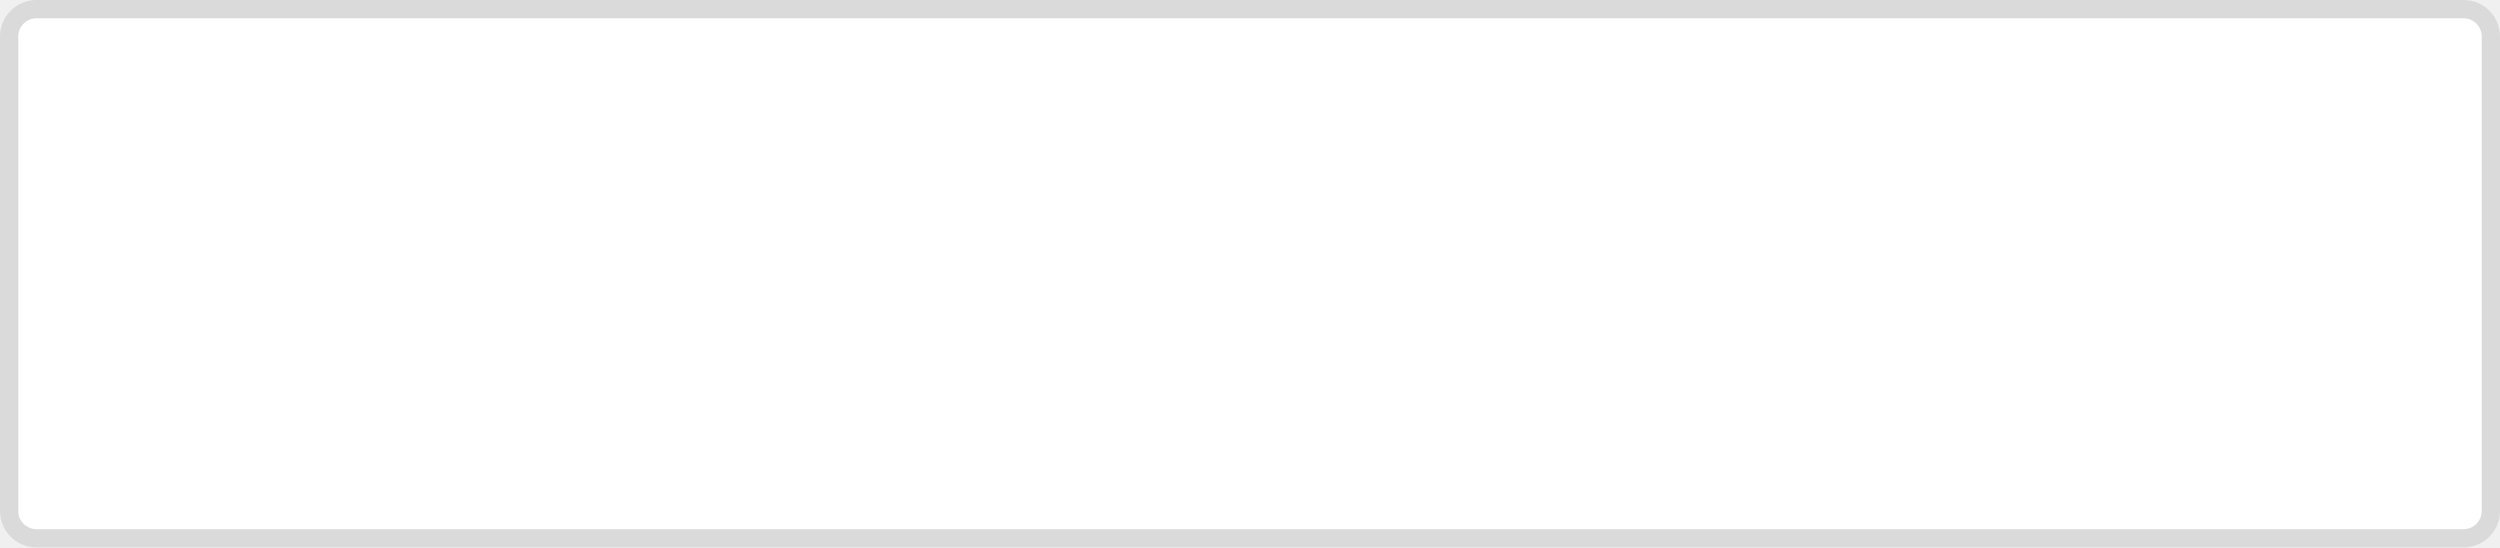
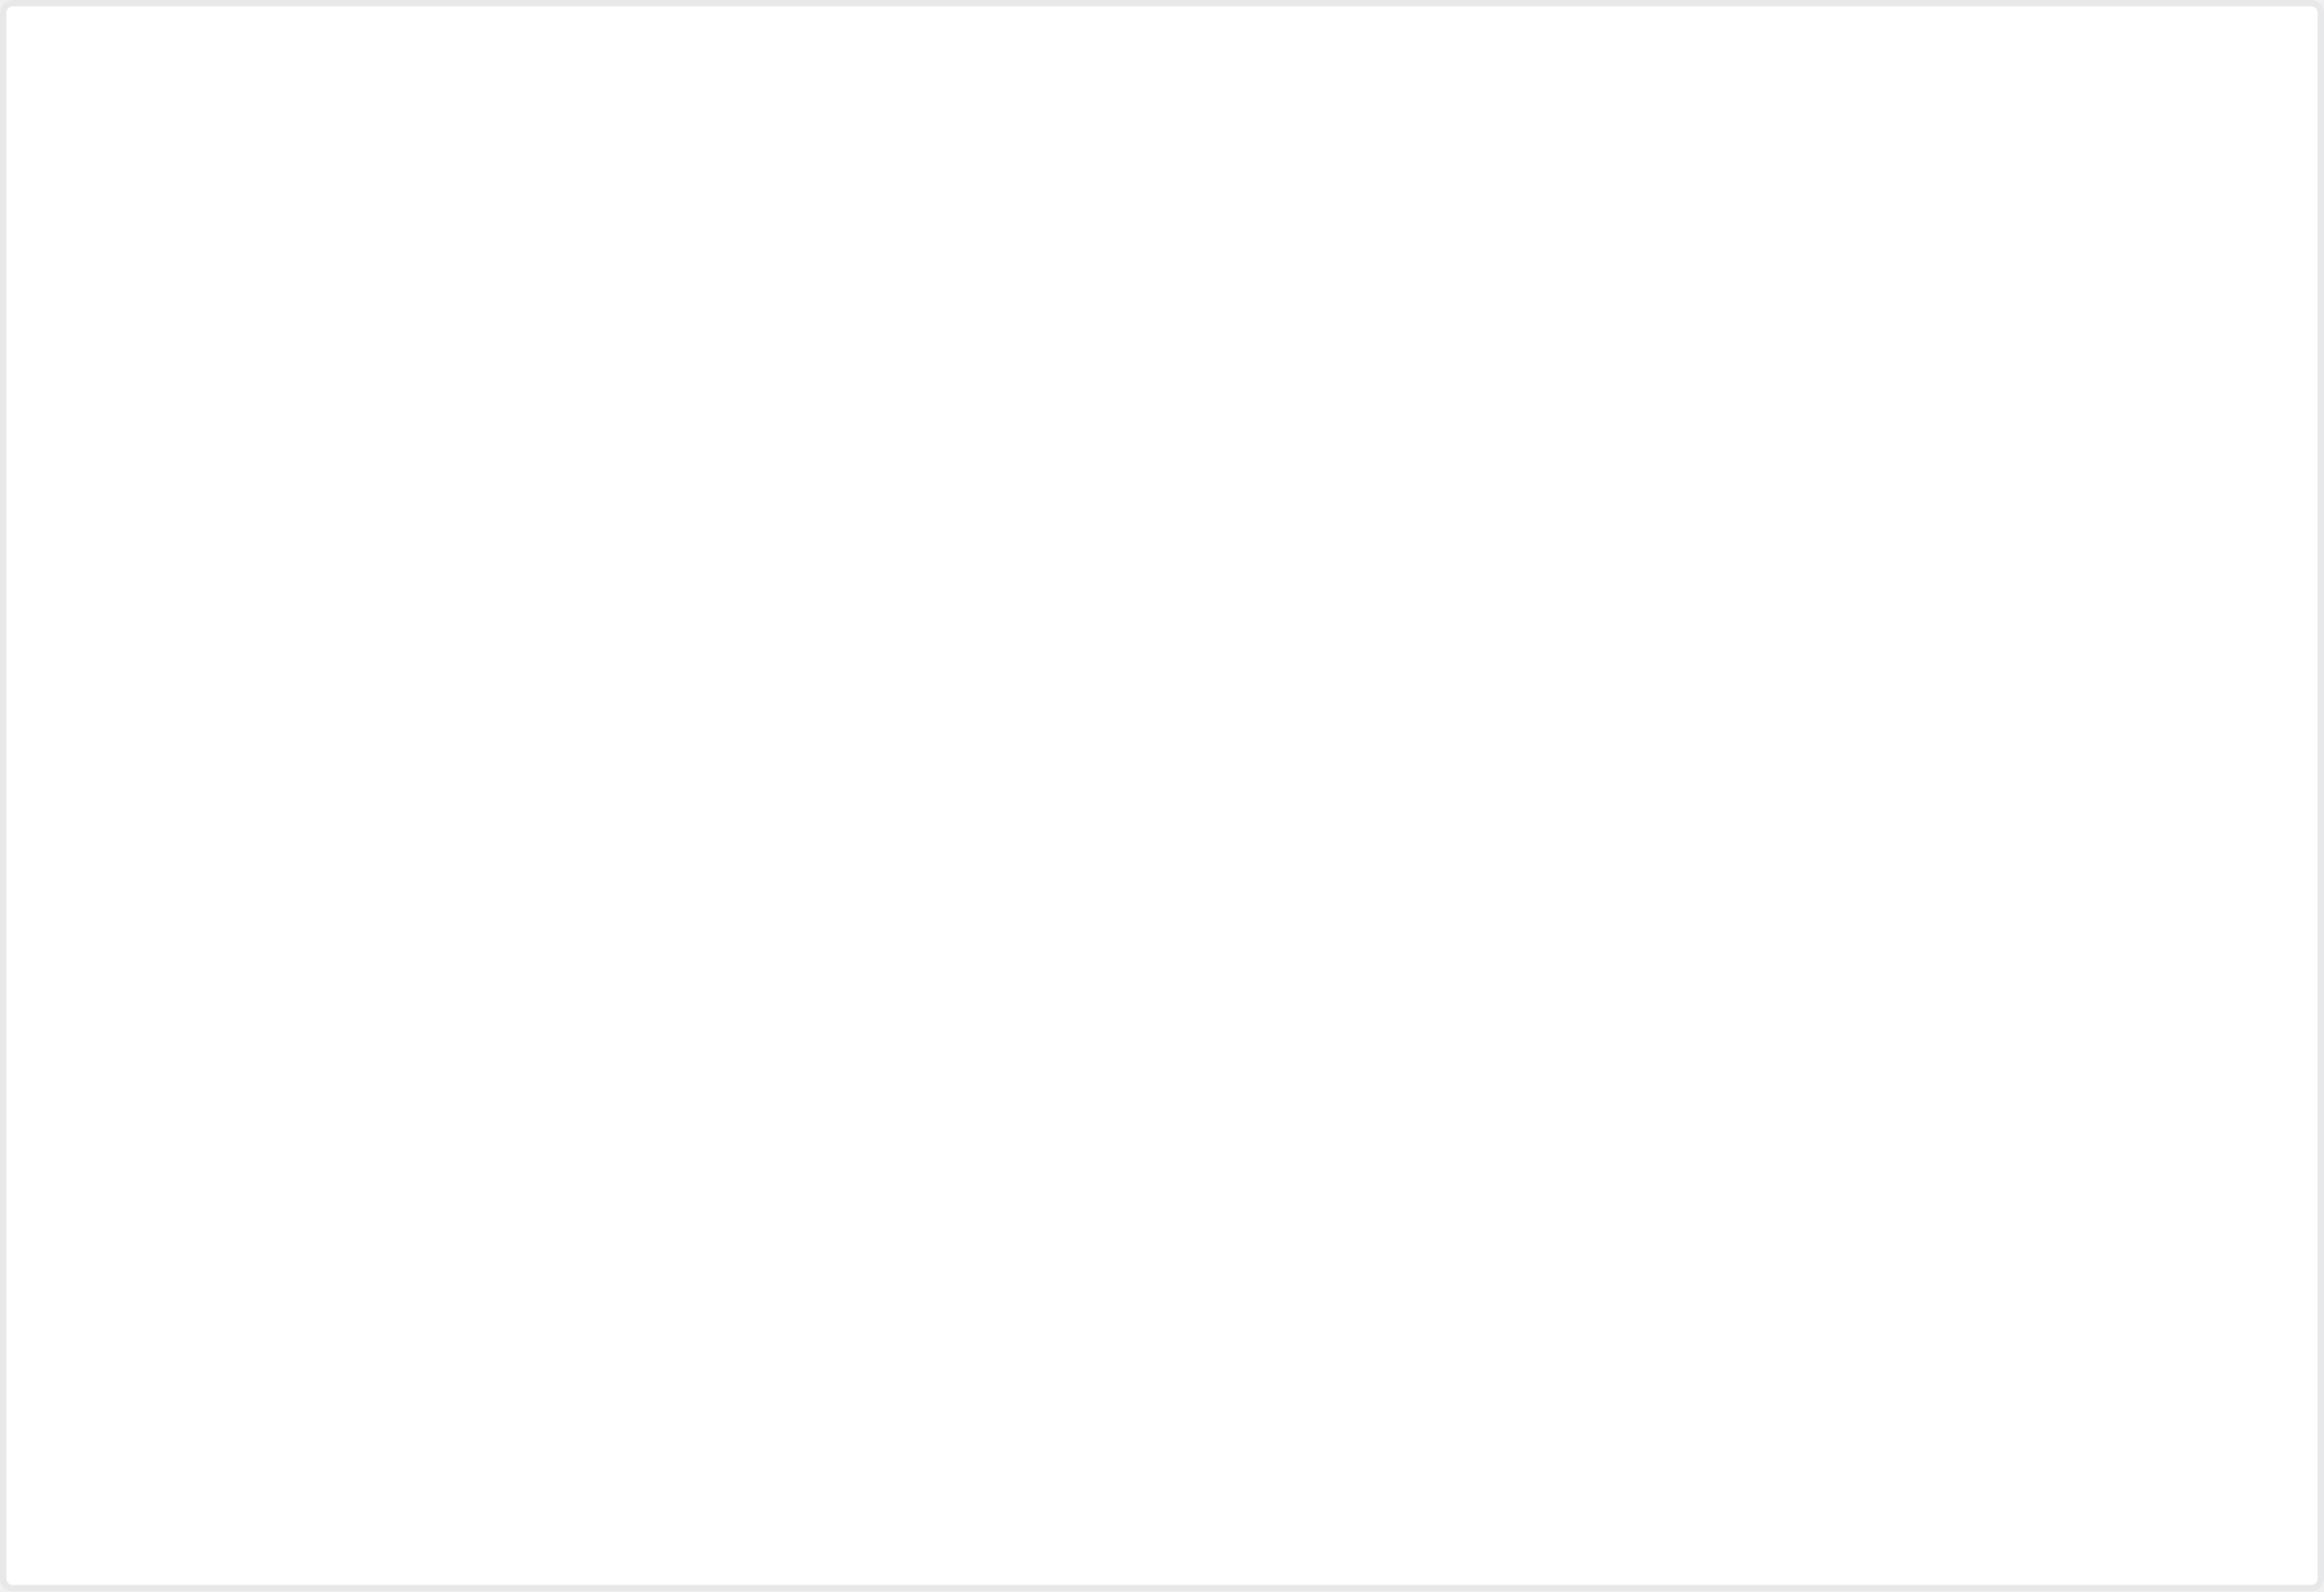
- <svg xmlns="http://www.w3.org/2000/svg" version="1.1" width="137px" height="30px">
-   <g transform="matrix(1 0 0 1 -1163 -81 )">
-     <path d="M 1164 83  A 1 1 0 0 1 1165 82 L 1298 82  A 1 1 0 0 1 1299 83 L 1299 109  A 1 1 0 0 1 1298 110 L 1165 110  A 1 1 0 0 1 1164 109 L 1164 83  Z " fill-rule="nonzero" fill="#ffffff" stroke="none" />
-     <path d="M 1163.5 83  A 1.5 1.5 0 0 1 1165 81.5 L 1298 81.5  A 1.5 1.5 0 0 1 1299.5 83 L 1299.5 109  A 1.5 1.5 0 0 1 1298 110.5 L 1165 110.5  A 1.5 1.5 0 0 1 1163.5 109 L 1163.5 83  Z " stroke-width="1" stroke="#999999" fill="none" stroke-opacity="0.247" />
+ <svg xmlns="http://www.w3.org/2000/svg" version="1.1" width="365px" height="250px">
+   <g transform="matrix(1 0 0 1 -281 -128 )">
+     <path d="M 282 130  A 1 1 0 0 1 283 129 L 644 129  A 1 1 0 0 1 645 130 L 645 376  A 1 1 0 0 1 644 377 L 283 377  A 1 1 0 0 1 282 376 L 282 130  Z " fill-rule="nonzero" fill="#ffffff" stroke="none" />
+     <path d="M 281.5 130  A 1.5 1.5 0 0 1 283 128.5 L 644 128.5  A 1.5 1.5 0 0 1 645.5 130 L 645.5 376  A 1.5 1.5 0 0 1 644 377.5 L 283 377.5  A 1.5 1.5 0 0 1 281.5 376 L 281.5 130  Z " stroke-width="1" stroke="#dfe1e6" fill="none" stroke-opacity="0.498" />
  </g>
</svg>
